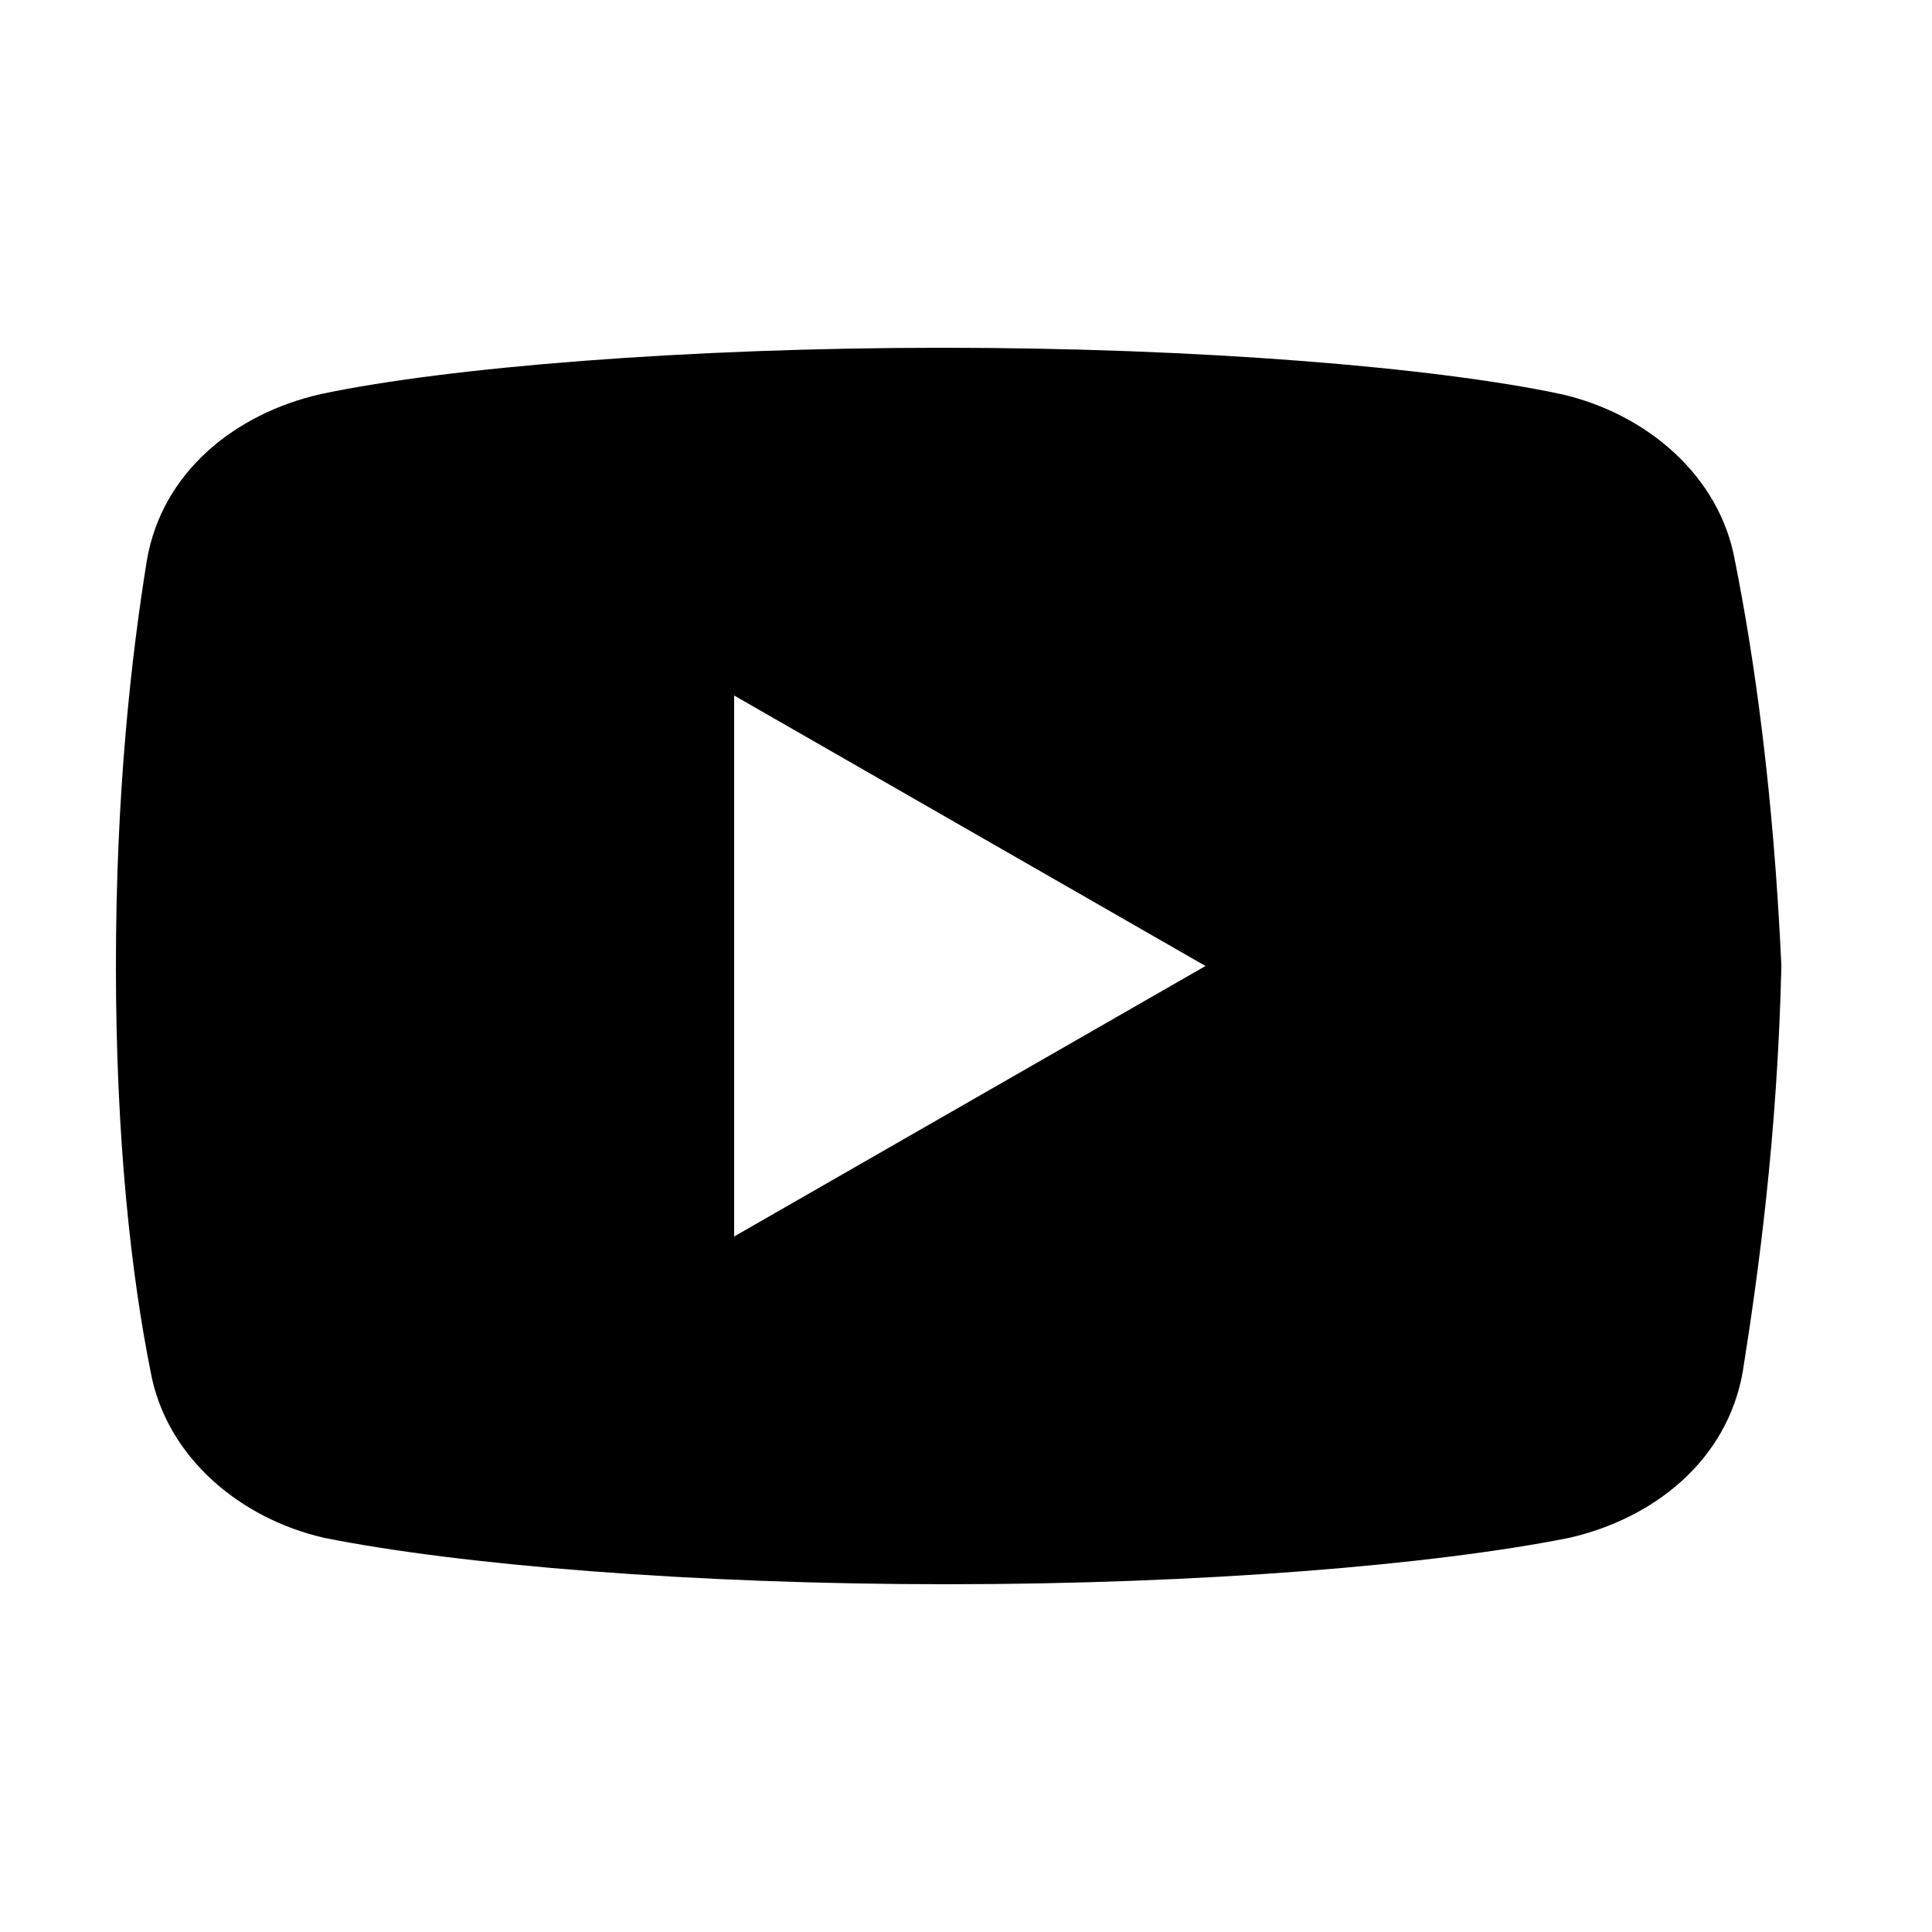
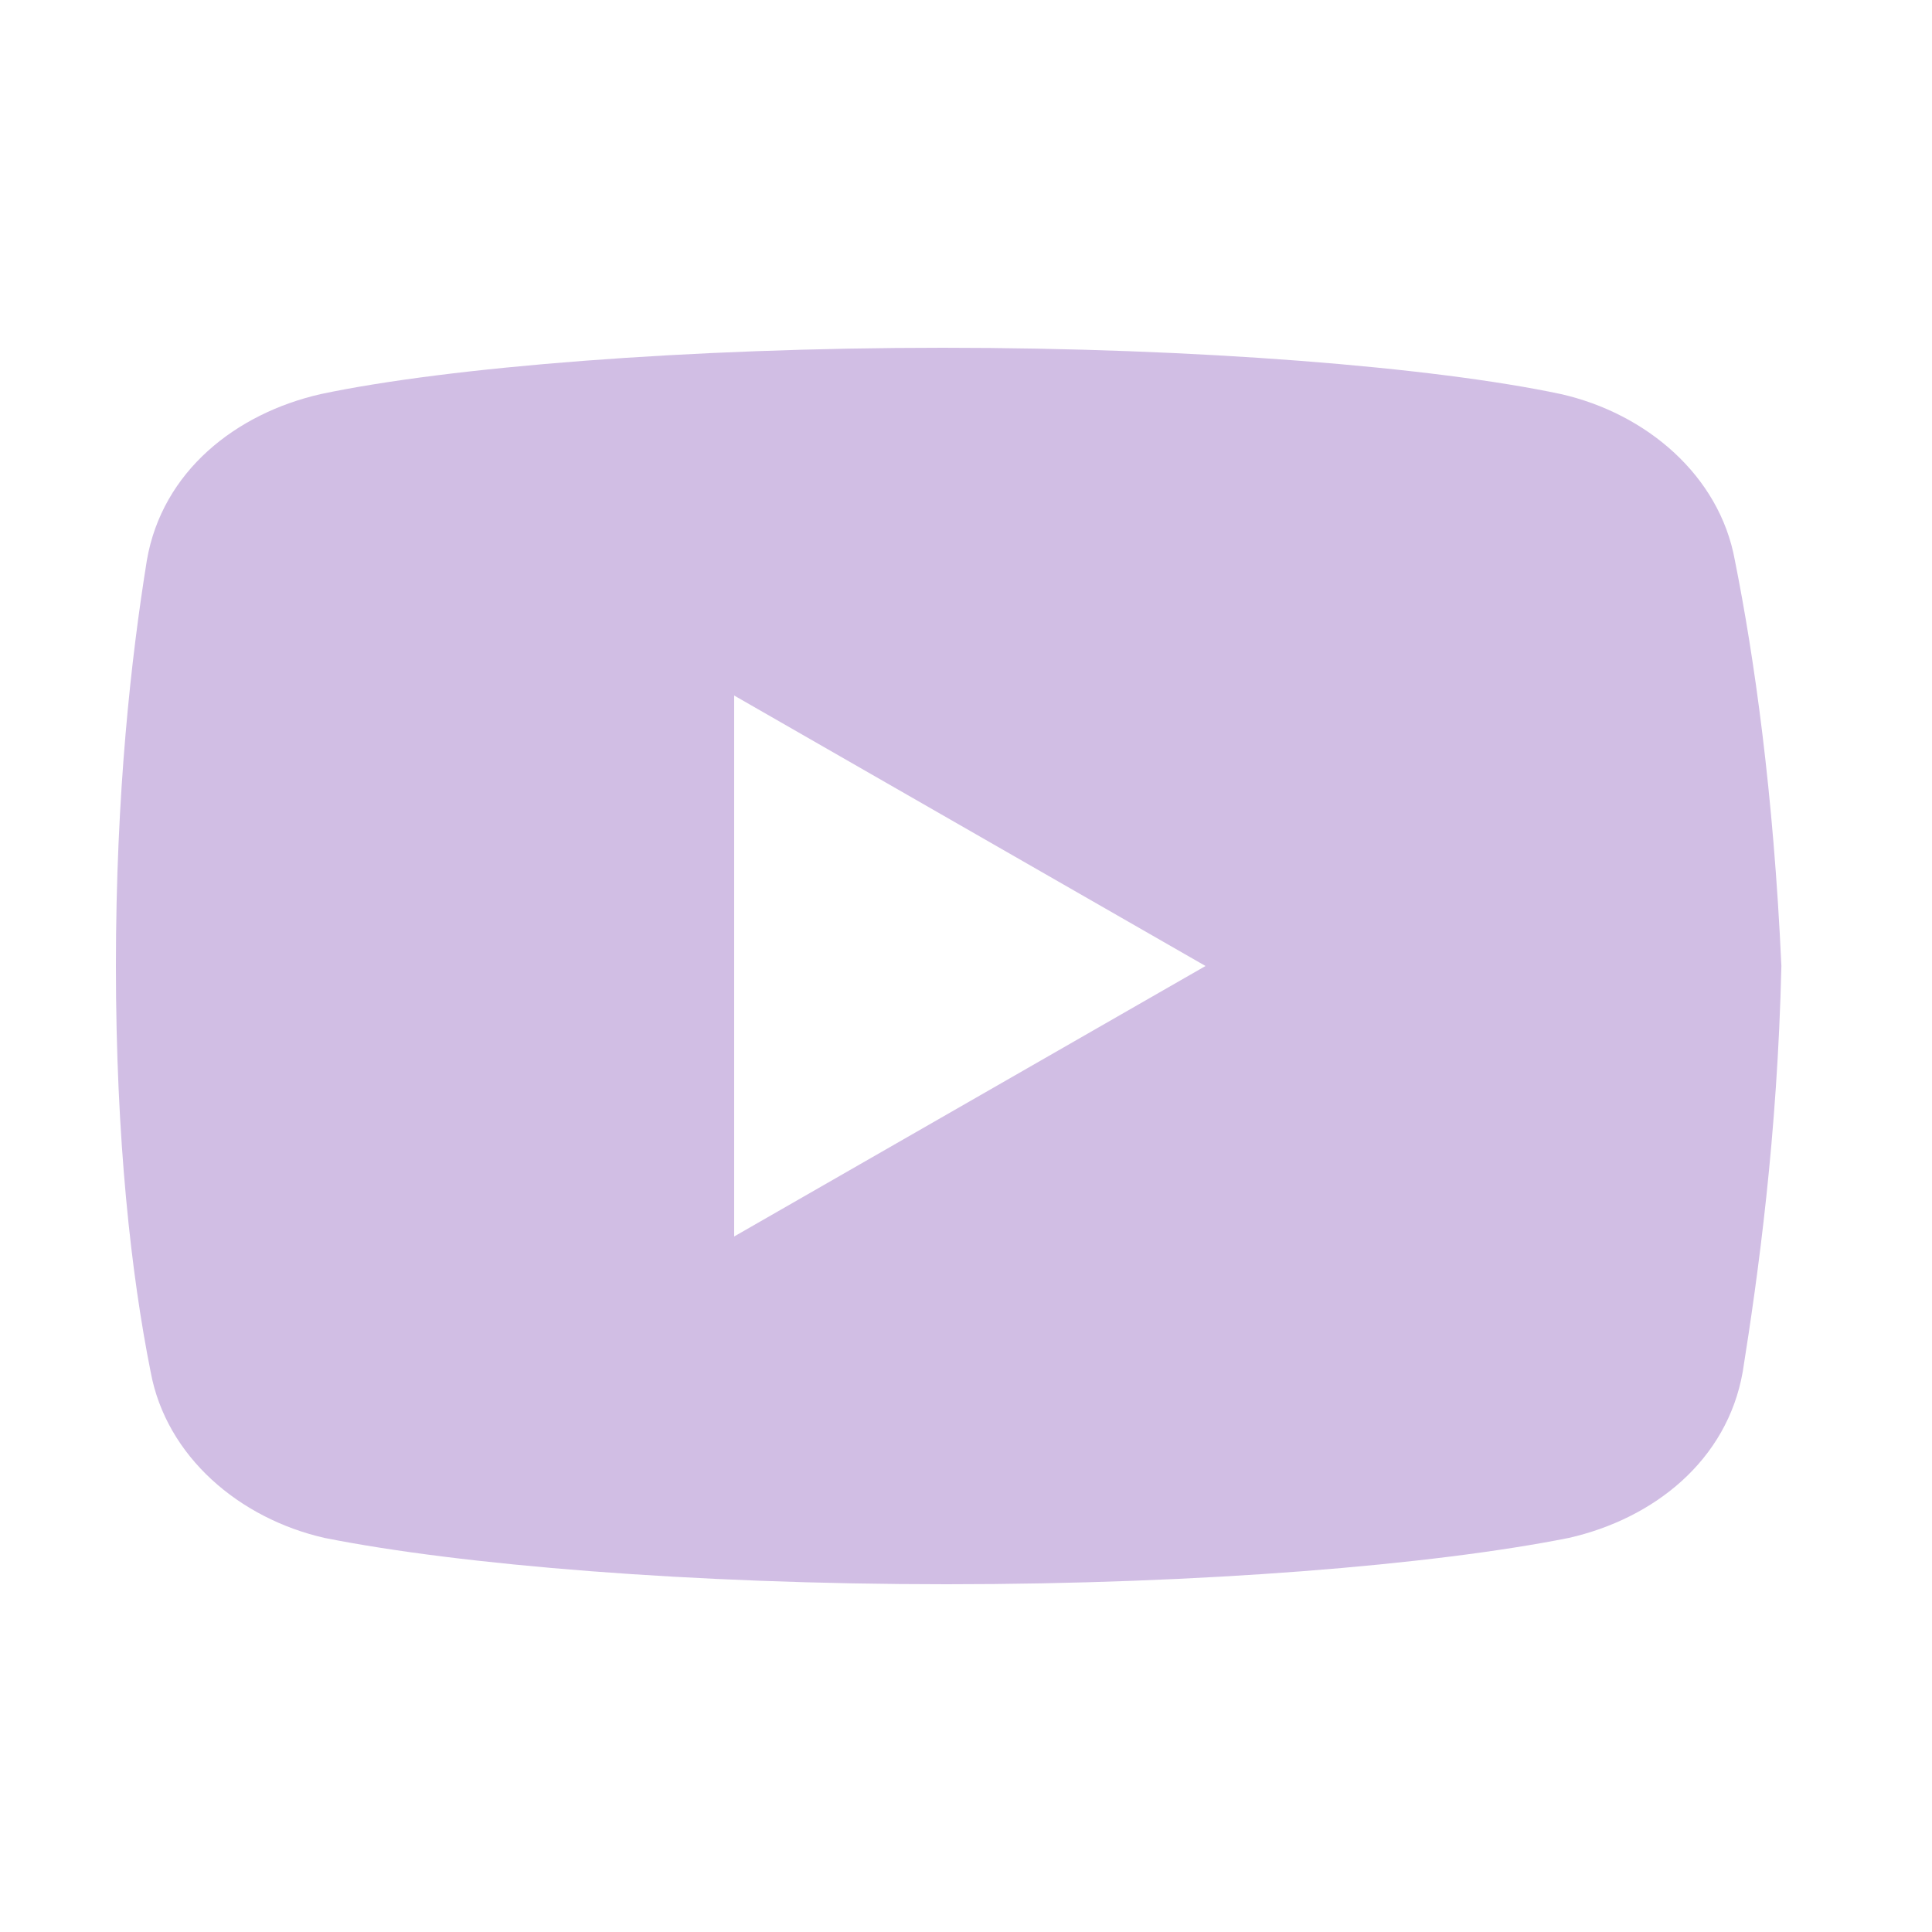
<svg xmlns="http://www.w3.org/2000/svg" x="0px" y="0px" width="100" height="100" viewBox="0 0 50 50">
-   <path d="M 44.898 14.5 C 44.5 12.301 42.602 10.699 40.398 10.199 C 37.102 9.5 31 9 24.398 9 C 17.801 9 11.602 9.5 8.301 10.199 C 6.102 10.699 4.199 12.199 3.801 14.5 C 3.398 17 3 20.5 3 25 C 3 29.5 3.398 33 3.898 35.5 C 4.301 37.699 6.199 39.301 8.398 39.801 C 11.898 40.5 17.898 41 24.5 41 C 31.102 41 37.102 40.5 40.602 39.801 C 42.801 39.301 44.699 37.801 45.102 35.5 C 45.5 33 46 29.398 46.102 25 C 45.898 20.5 45.398 17 44.898 14.5 Z M 19 32 L 19 18 L 31.199 25 Z" />
+   <path d="M 44.898 14.5 C 44.5 12.301 42.602 10.699 40.398 10.199 C 37.102 9.5 31 9 24.398 9 C 17.801 9 11.602 9.5 8.301 10.199 C 6.102 10.699 4.199 12.199 3.801 14.5 C 3.398 17 3 20.5 3 25 C 3 29.5 3.398 33 3.898 35.5 C 4.301 37.699 6.199 39.301 8.398 39.801 C 11.898 40.5 17.898 41 24.5 41 C 31.102 41 37.102 40.5 40.602 39.801 C 42.801 39.301 44.699 37.801 45.102 35.5 C 45.5 33 46 29.398 46.102 25 C 45.898 20.5 45.398 17 44.898 14.5 Z M 19 32 L 19 18 L 31.199 25 Z" fill="#d1bee4" />
</svg>
